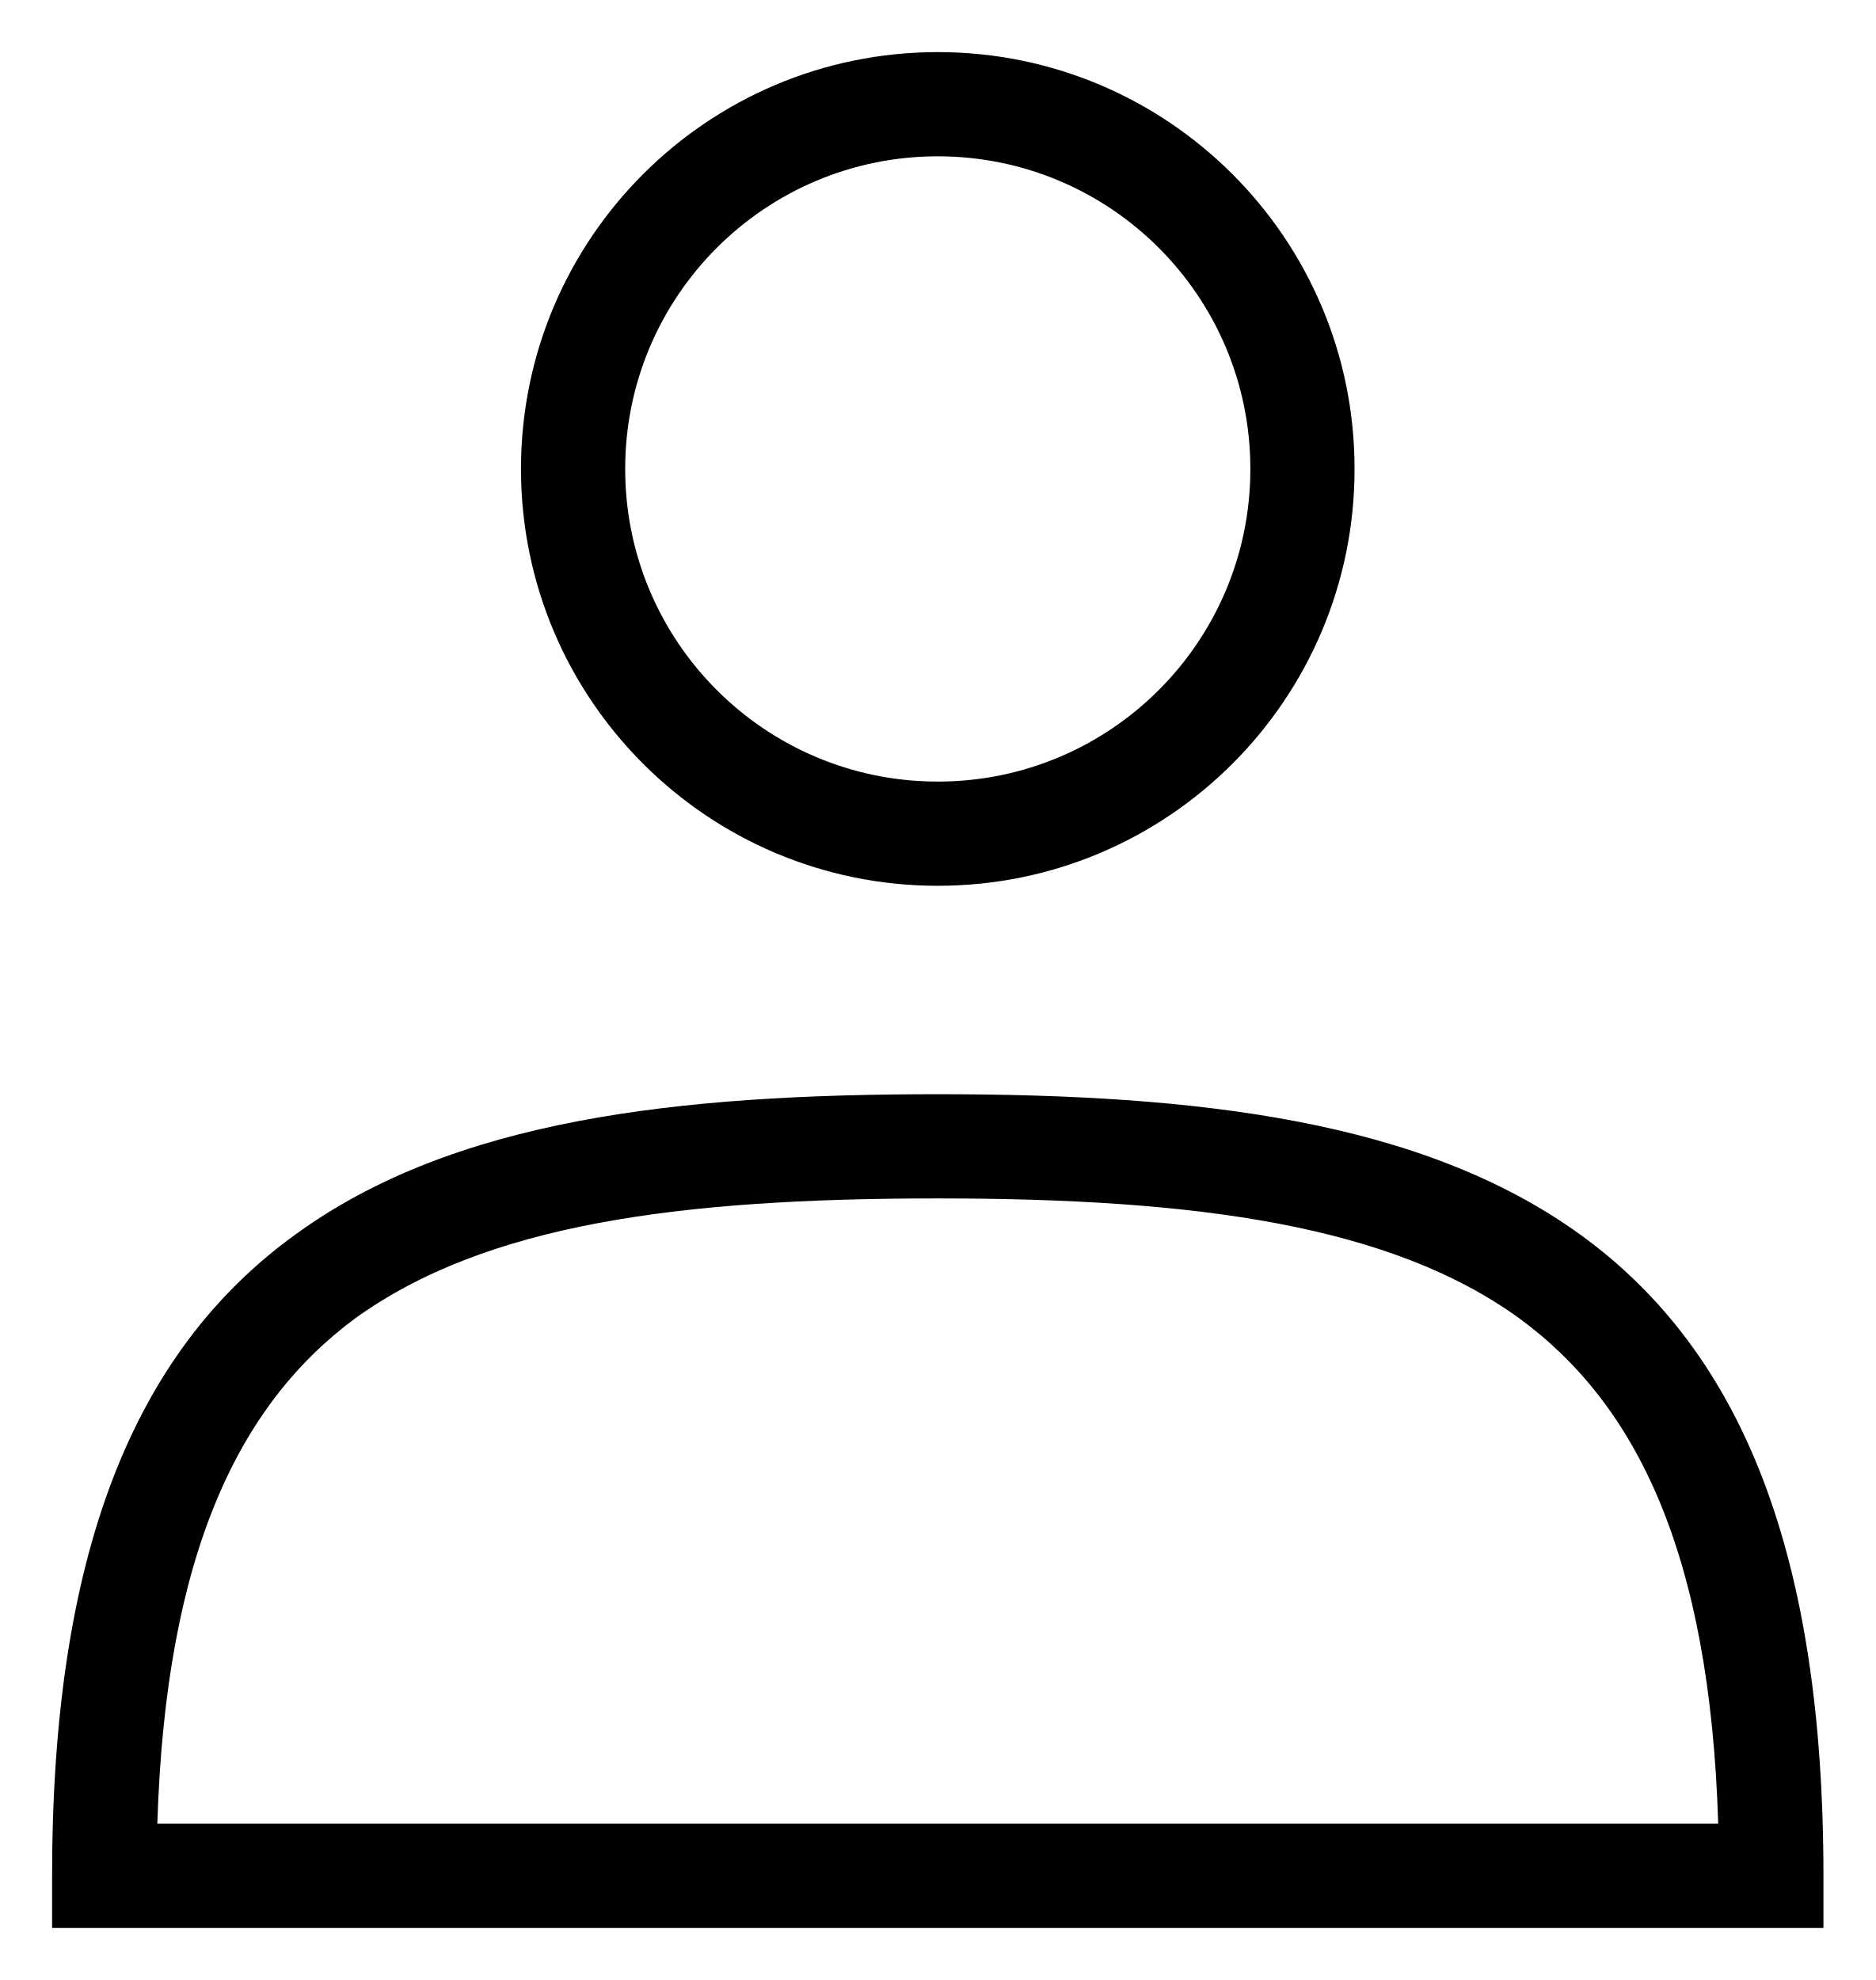
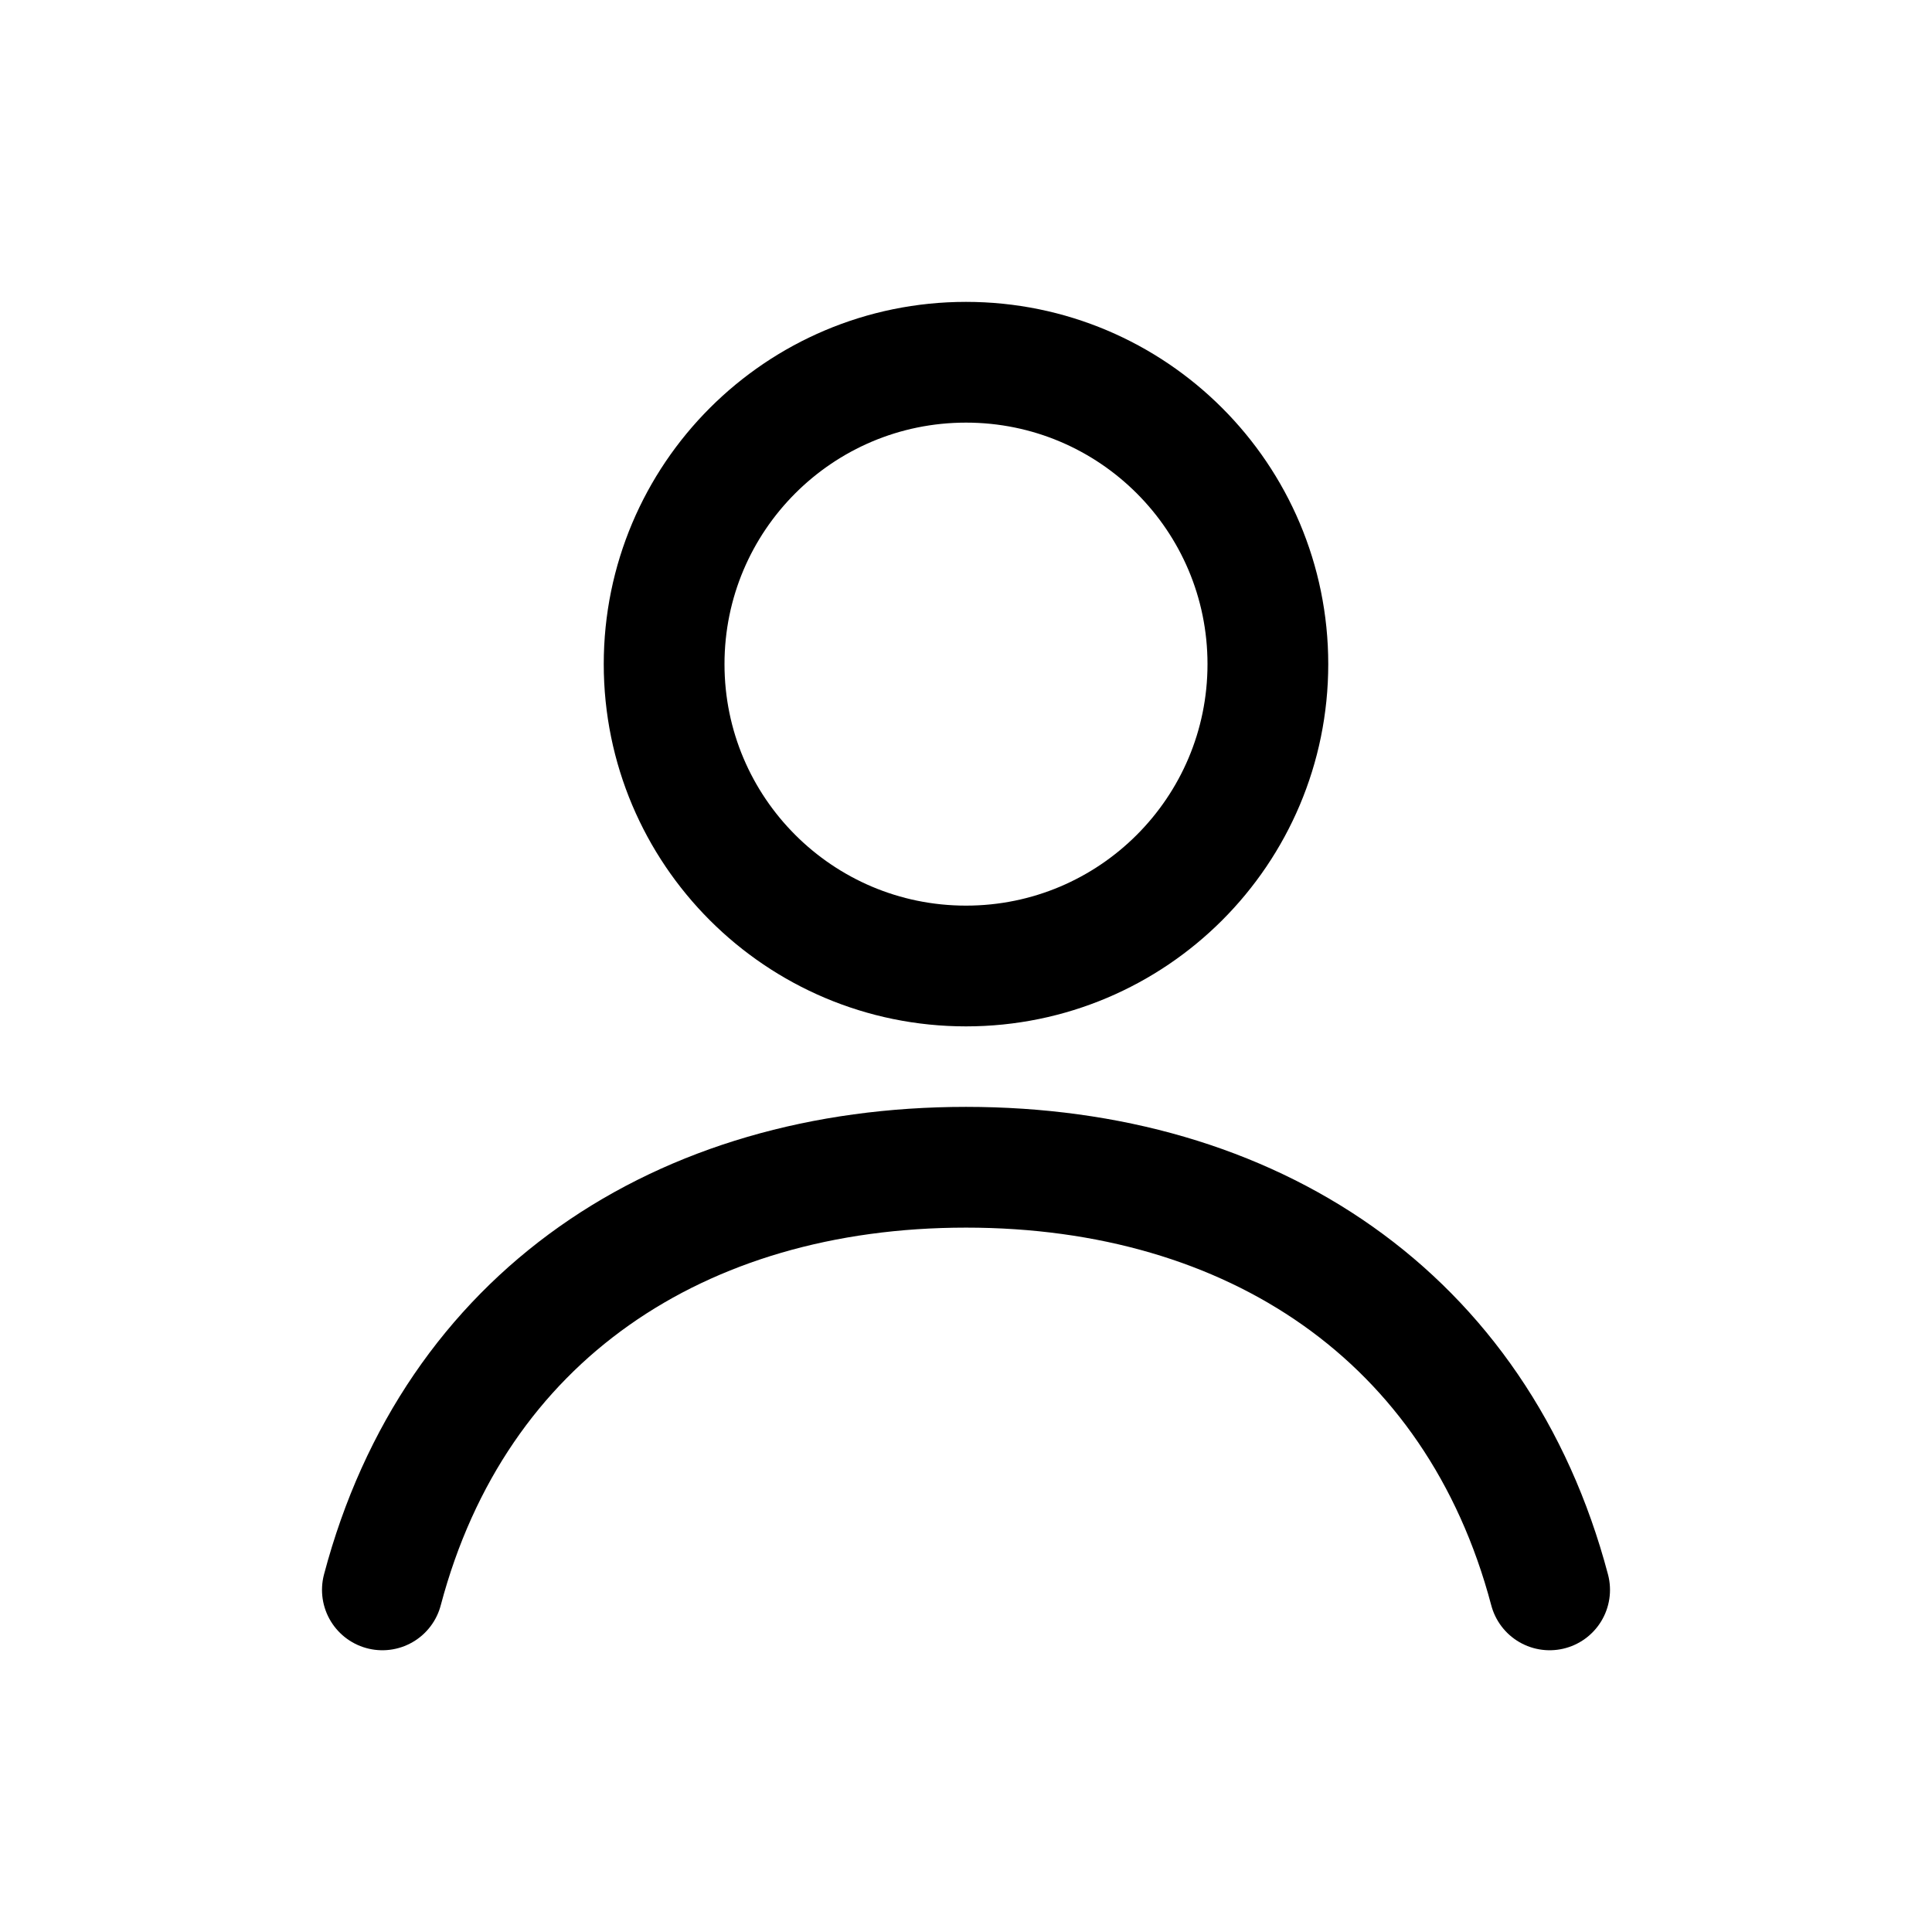
- <svg xmlns="http://www.w3.org/2000/svg" fill="none" class="icon icon-account" viewBox="0 0 18 19">
-   <path fill="currentColor" fill-rule="evenodd" d="M6 4.5a3 3 0 1 1 6 0 3 3 0 0 1-6 0m3-4a4 4 0 1 0 0 8 4 4 0 0 0 0-8m5.58 12.15c1.12.82 1.83 2.24 1.91 4.85H1.51c.08-2.6.79-4.03 1.9-4.85C4.66 11.75 6.5 11.5 9 11.5s4.35.26 5.58 1.15M9 10.5c-2.5 0-4.65.24-6.17 1.35C1.27 12.98.5 14.93.5 18v.5h17V18c0-3.07-.77-5.02-2.33-6.15-1.52-1.1-3.67-1.35-6.17-1.35" clip-rule="evenodd" />
+ <svg xmlns="http://www.w3.org/2000/svg" fill="none" class="icon icon-account" viewBox="0 0 24 24">
+   <circle fill="none" stroke="currentColor" stroke-width="1.5" stroke-linecap="round" stroke-linejoin="round" cx="12" cy="8.25" r="3.75" />
+   <path fill="none" stroke="currentColor" stroke-width="1.5" stroke-linecap="round" stroke-linejoin="round" d="M4.75 19.75c.9-3.4 3.7-5.25 7.25-5.25s6.35 1.85 7.25 5.25" />
</svg>
